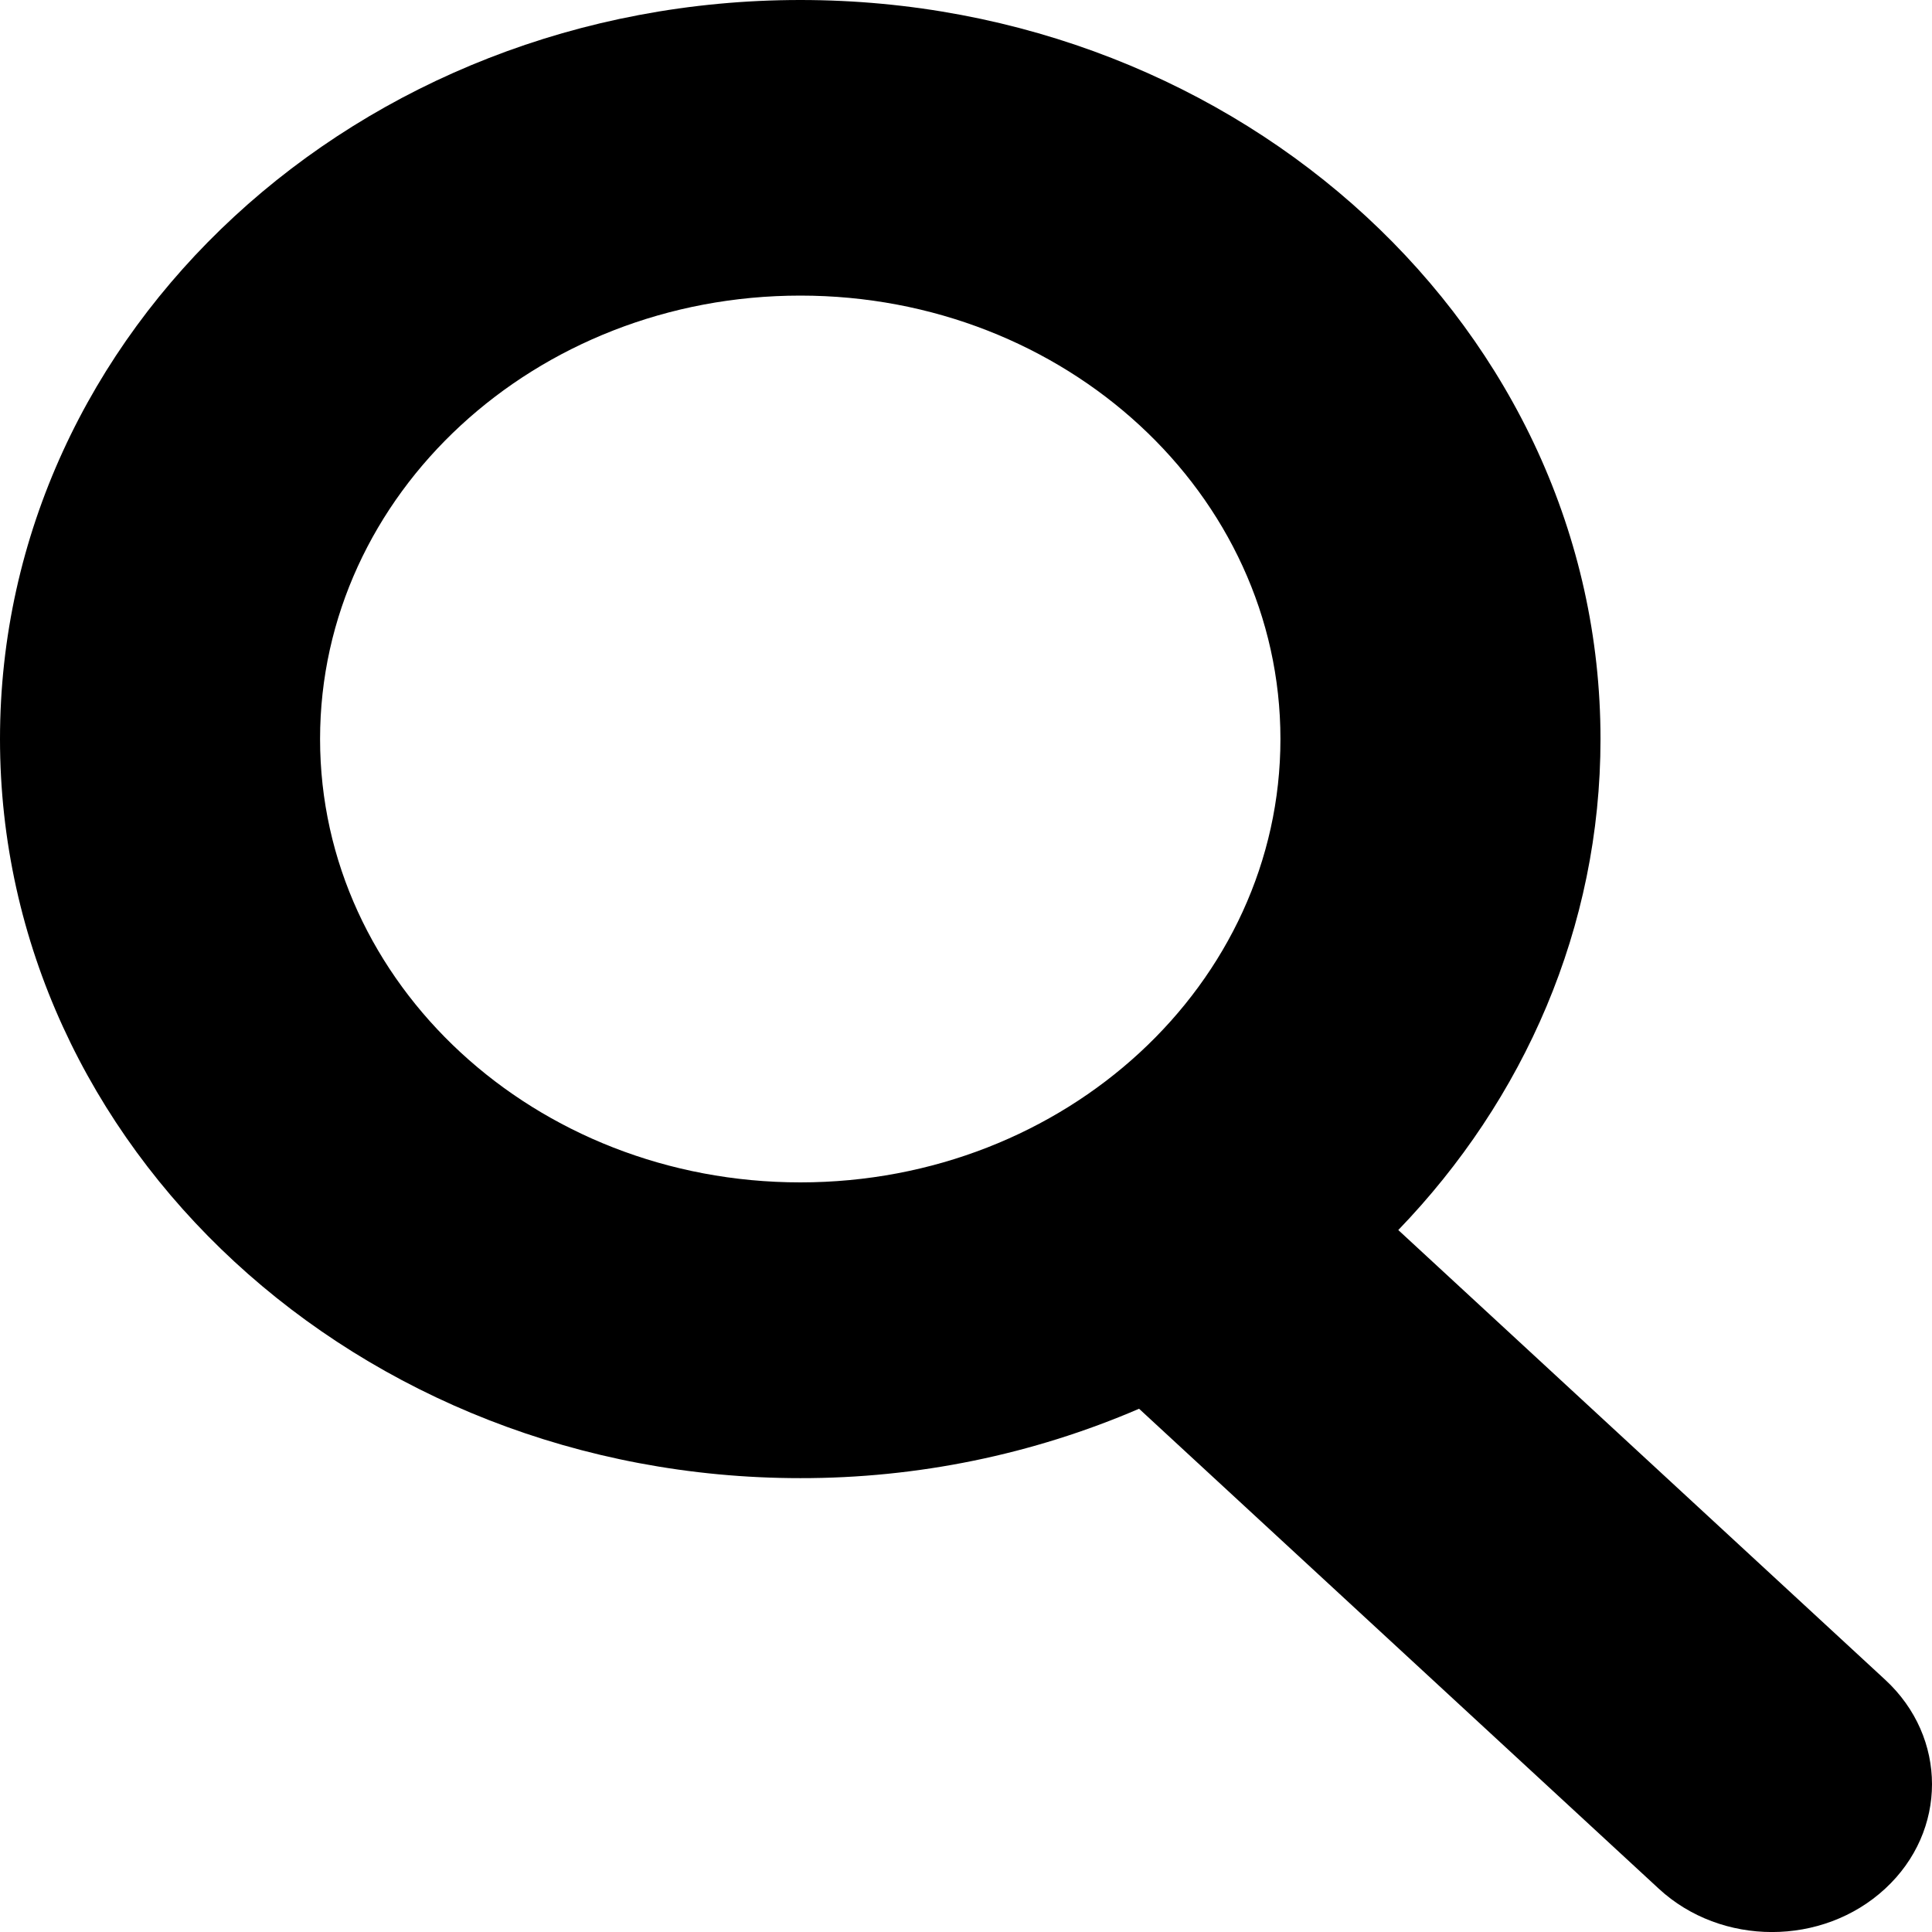
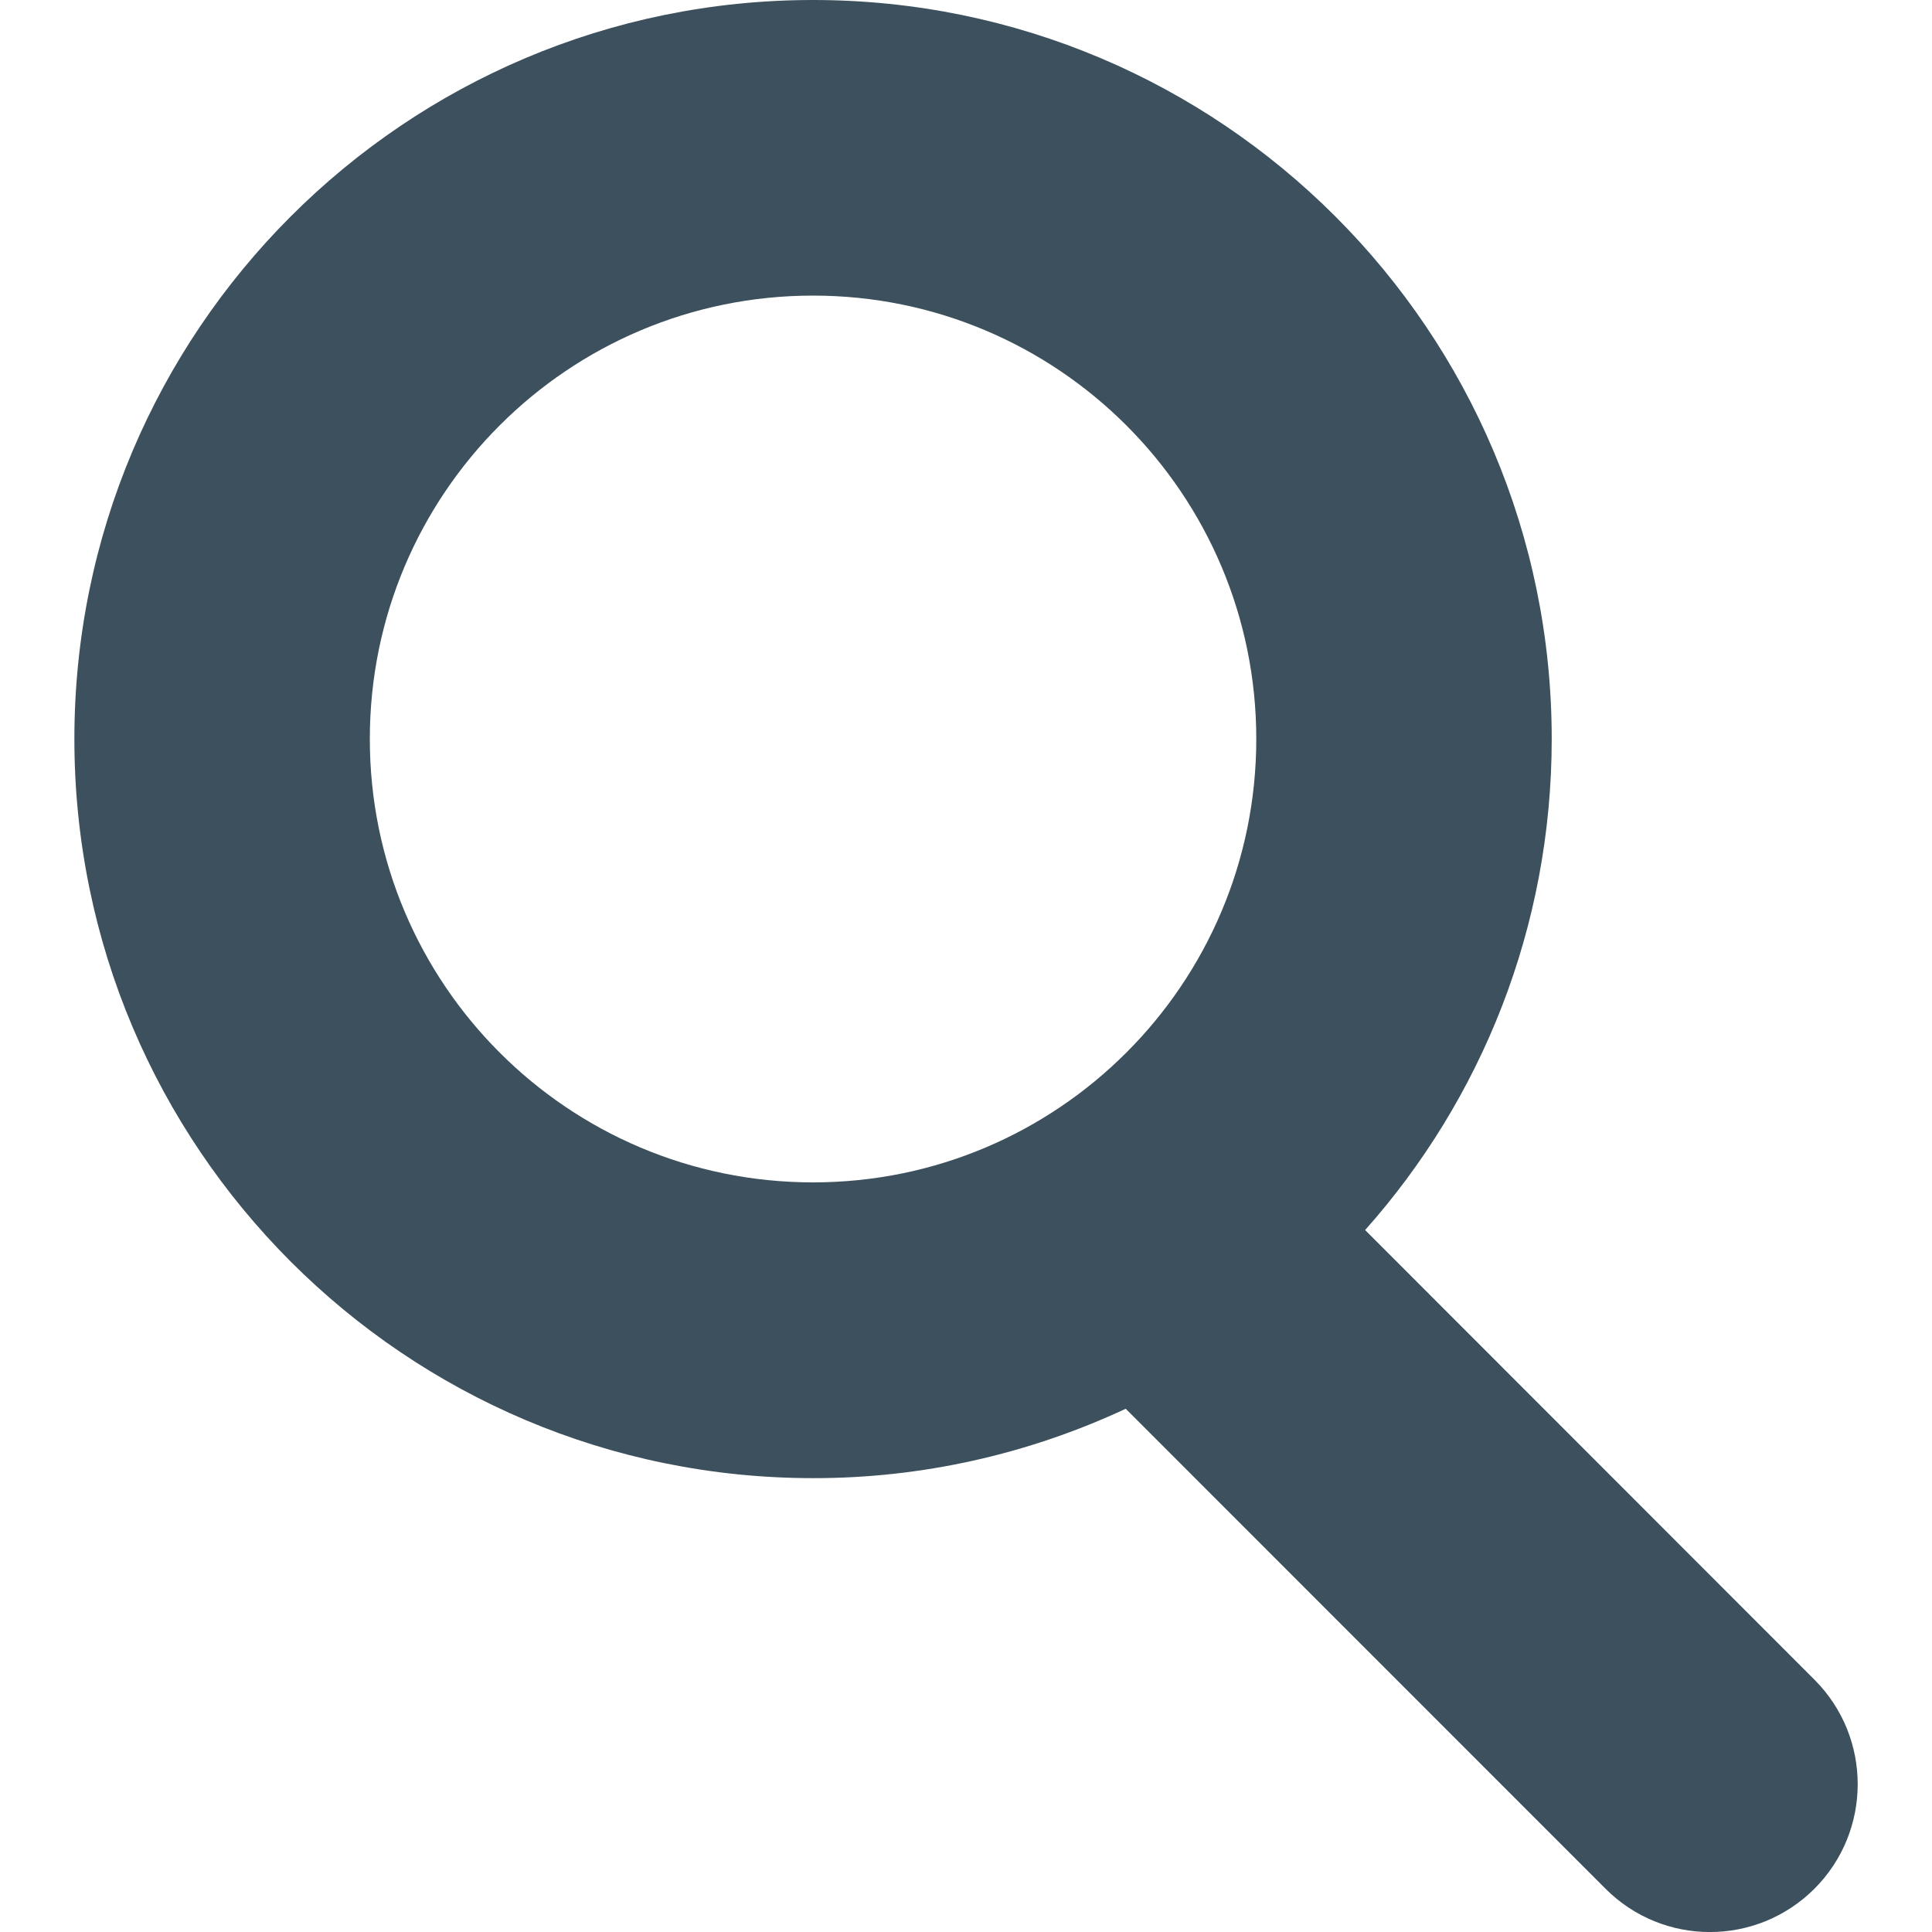
- <svg xmlns="http://www.w3.org/2000/svg" width="12" height="12" viewBox="0 0 12 12">
-   <path fill-rule="evenodd" d="M8.685,7.64 L11.709,10.433 C12.097,10.791 12.097,11.373 11.709,11.731 C11.321,12.09 10.691,12.09 10.303,11.731 L7.075,8.75 C6.416,9.034 5.698,9.182 4.971,9.181 C2.225,9.181 7.10542736e-15,7.125 7.10542736e-15,4.59 C7.10542736e-15,2.055 2.225,0 4.971,0 C7.716,0 9.941,2.055 9.941,4.59 C9.941,5.761 9.466,6.83 8.685,7.64 Z M4.971,7.344 C6.618,7.344 7.953,6.111 7.953,4.59 C7.953,3.069 6.618,1.836 4.971,1.836 C3.323,1.836 1.988,3.069 1.988,4.59 C1.988,6.111 3.323,7.344 4.971,7.344 Z" />
+ <svg xmlns="http://www.w3.org/2000/svg" width="12px" height="12px" viewBox="0 0 12 12" version="1.1">
+   <g id="icons/search" stroke="none" stroke-width="1" fill="none" fill-rule="evenodd">
+     <path d="M8.479,7.64 L11.27,10.433 C11.628,10.791 11.628,11.373 11.27,11.731 C10.911,12.09 10.33,12.09 9.972,11.731 L6.992,8.75 C6.384,9.034 5.721,9.182 5.05,9.181 C2.516,9.181 0.462,7.125 0.462,4.59 C0.462,2.055 2.516,0 5.05,0 C7.584,0 9.638,2.055 9.638,4.59 C9.638,5.761 9.2,6.83 8.479,7.64 Z M5.05,7.344 C6.57,7.344 7.803,6.111 7.803,4.59 C7.803,3.069 6.57,1.836 5.05,1.836 C3.529,1.836 2.297,3.069 2.297,4.59 C2.297,6.111 3.529,7.344 5.05,7.344 Z" id="search" fill="#3C505D" />
+   </g>
</svg>
